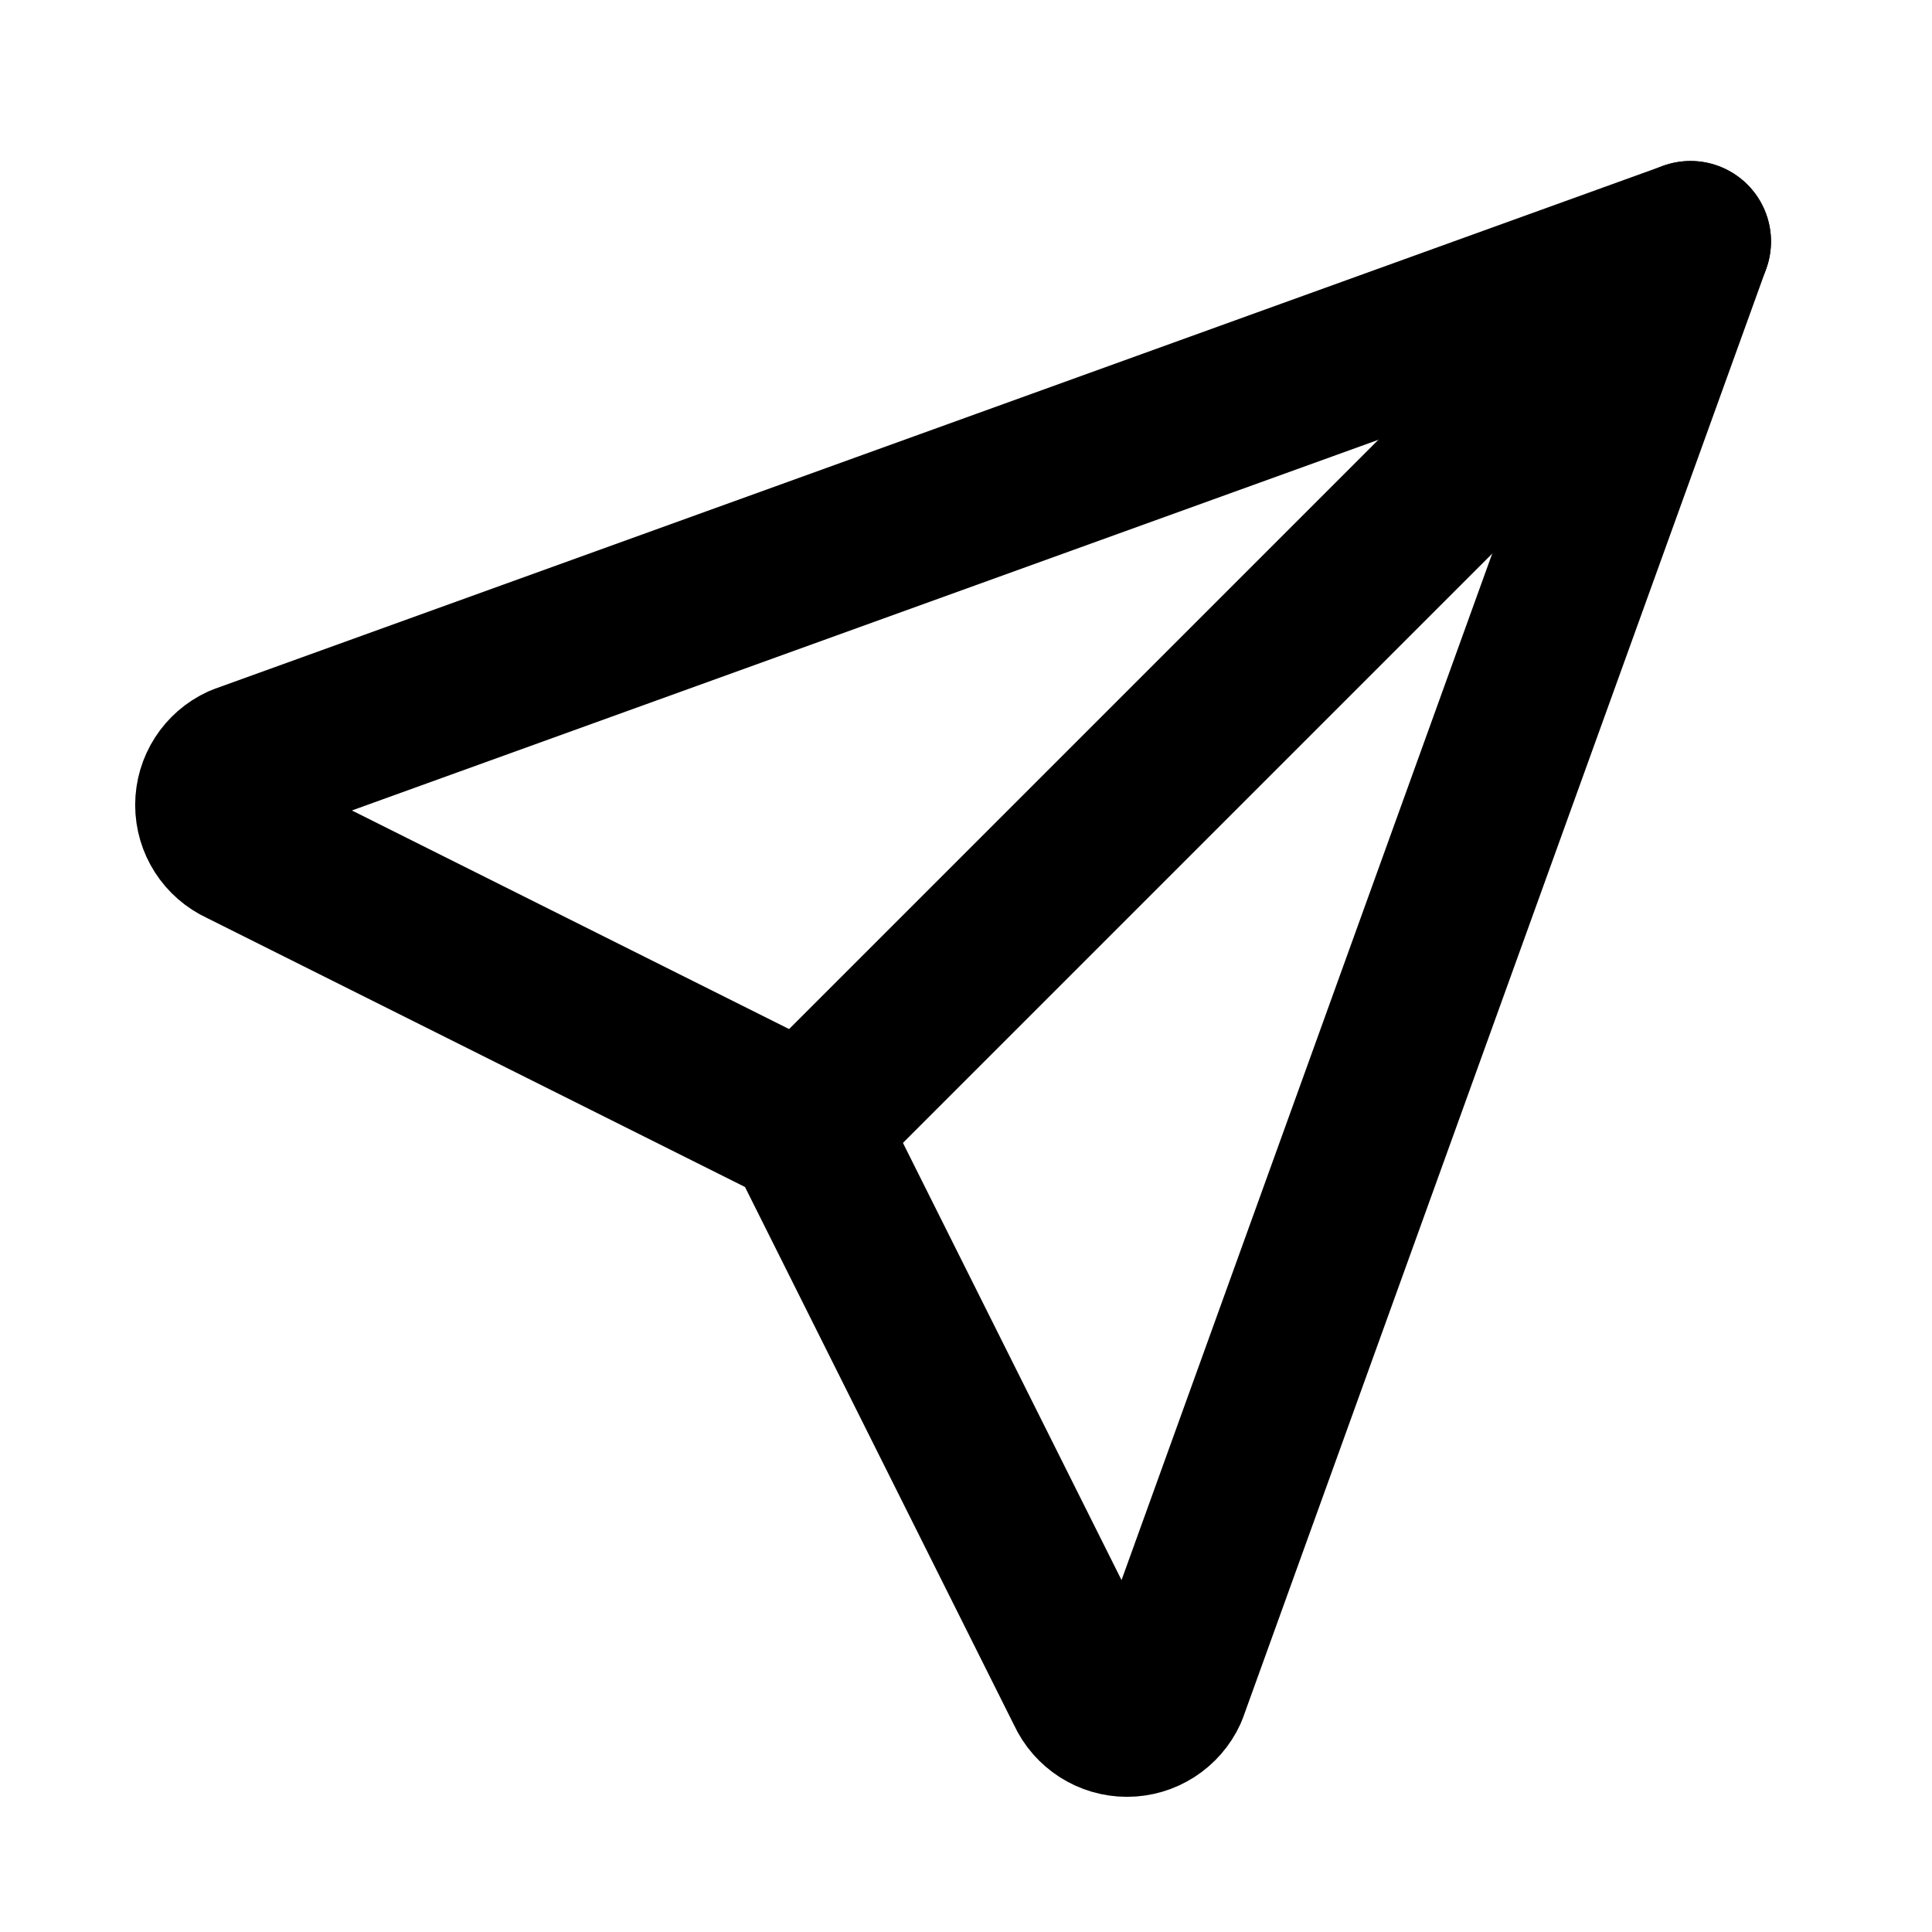
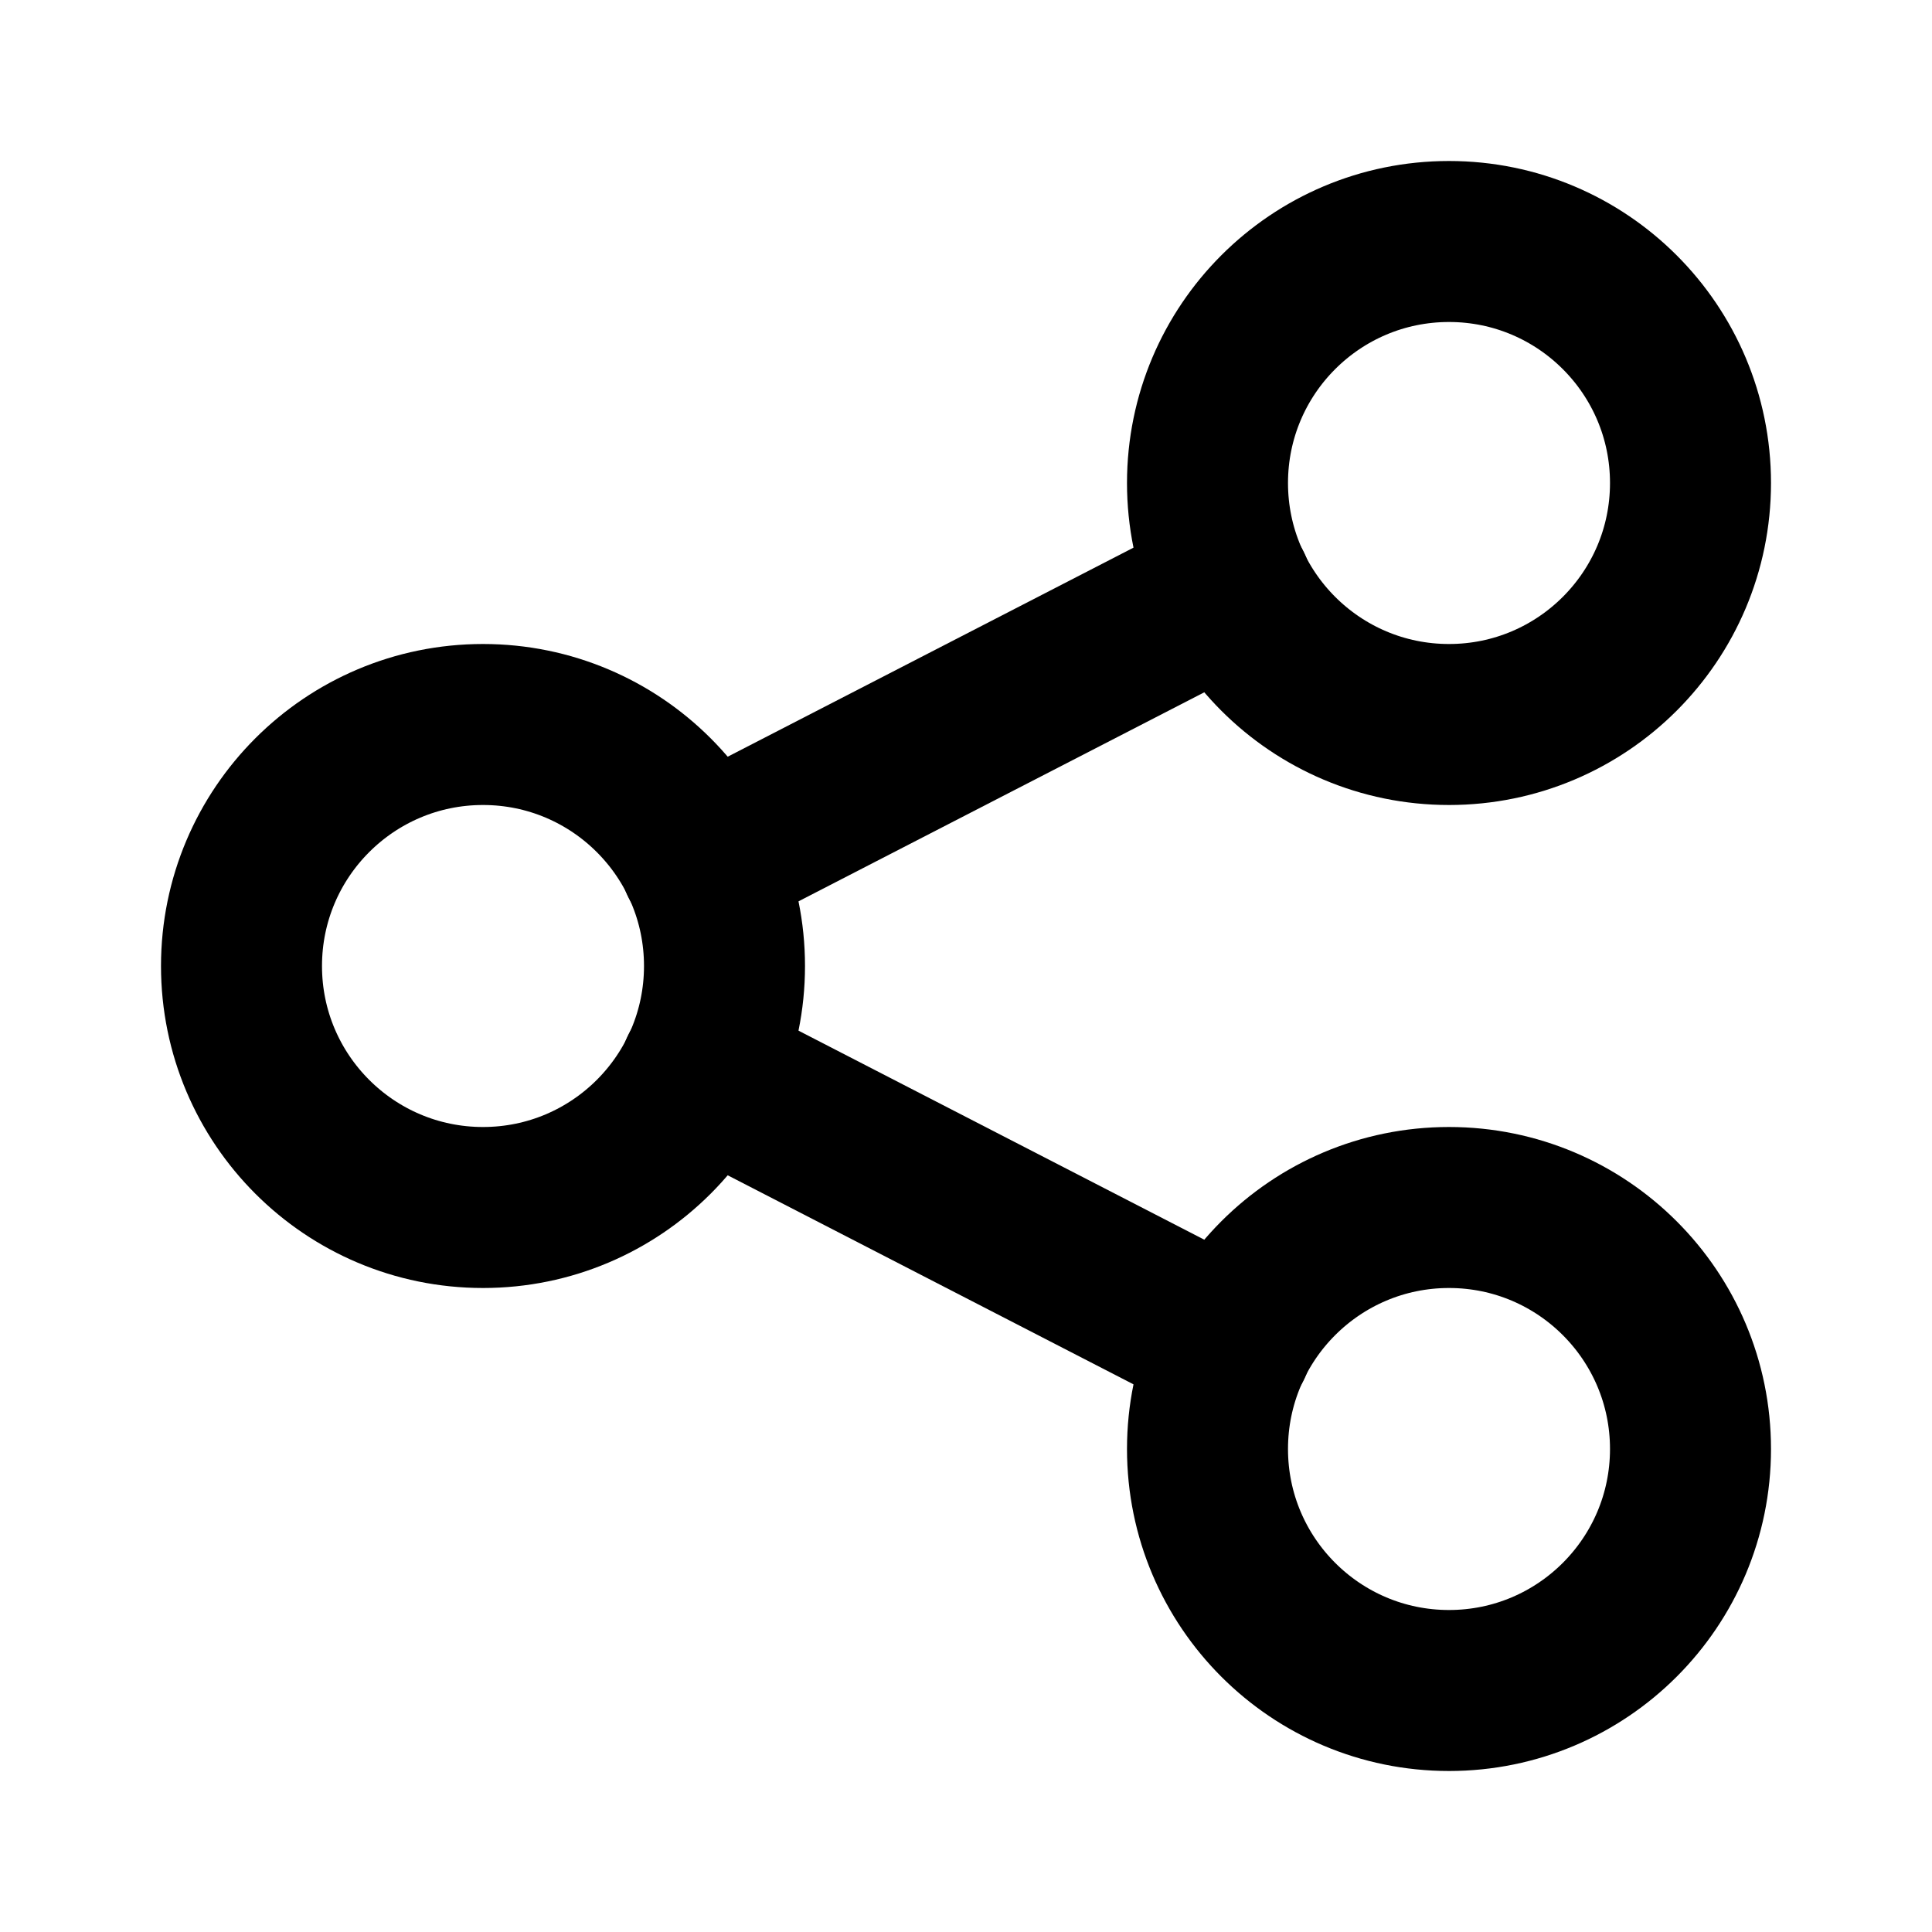
- <svg xmlns="http://www.w3.org/2000/svg" width="24" height="24" viewBox="0 0 24 24" fill="none" stroke="currentColor" stroke-width="2" stroke-linecap="round" stroke-linejoin="round" class="icon icon-tabler icons-tabler-outline icon-tabler-send">
+ <svg xmlns="http://www.w3.org/2000/svg" width="24" height="24" viewBox="0 0 24 24" fill="none" stroke="currentColor" stroke-width="2" stroke-linecap="round" stroke-linejoin="round" class="icon icon-tabler icons-tabler-outline icon-tabler-share">
  <path stroke="none" d="M0 0h24v24H0z" fill="none" />
-   <path d="M10 14l11 -11" />
-   <path d="M21 3l-6.5 18a.55 .55 0 0 1 -1 0l-3.5 -7l-7 -3.5a.55 .55 0 0 1 0 -1l18 -6.5" />
+   <path d="M6 12m-3 0a3 3 0 1 0 6 0a3 3 0 1 0 -6 0" />
+   <path d="M18 6m-3 0a3 3 0 1 0 6 0a3 3 0 1 0 -6 0" />
+   <path d="M18 18m-3 0a3 3 0 1 0 6 0a3 3 0 1 0 -6 0" />
+   <path d="M8.7 10.7l6.6 -3.4" />
+   <path d="M8.7 13.3l6.6 3.4" />
</svg>
